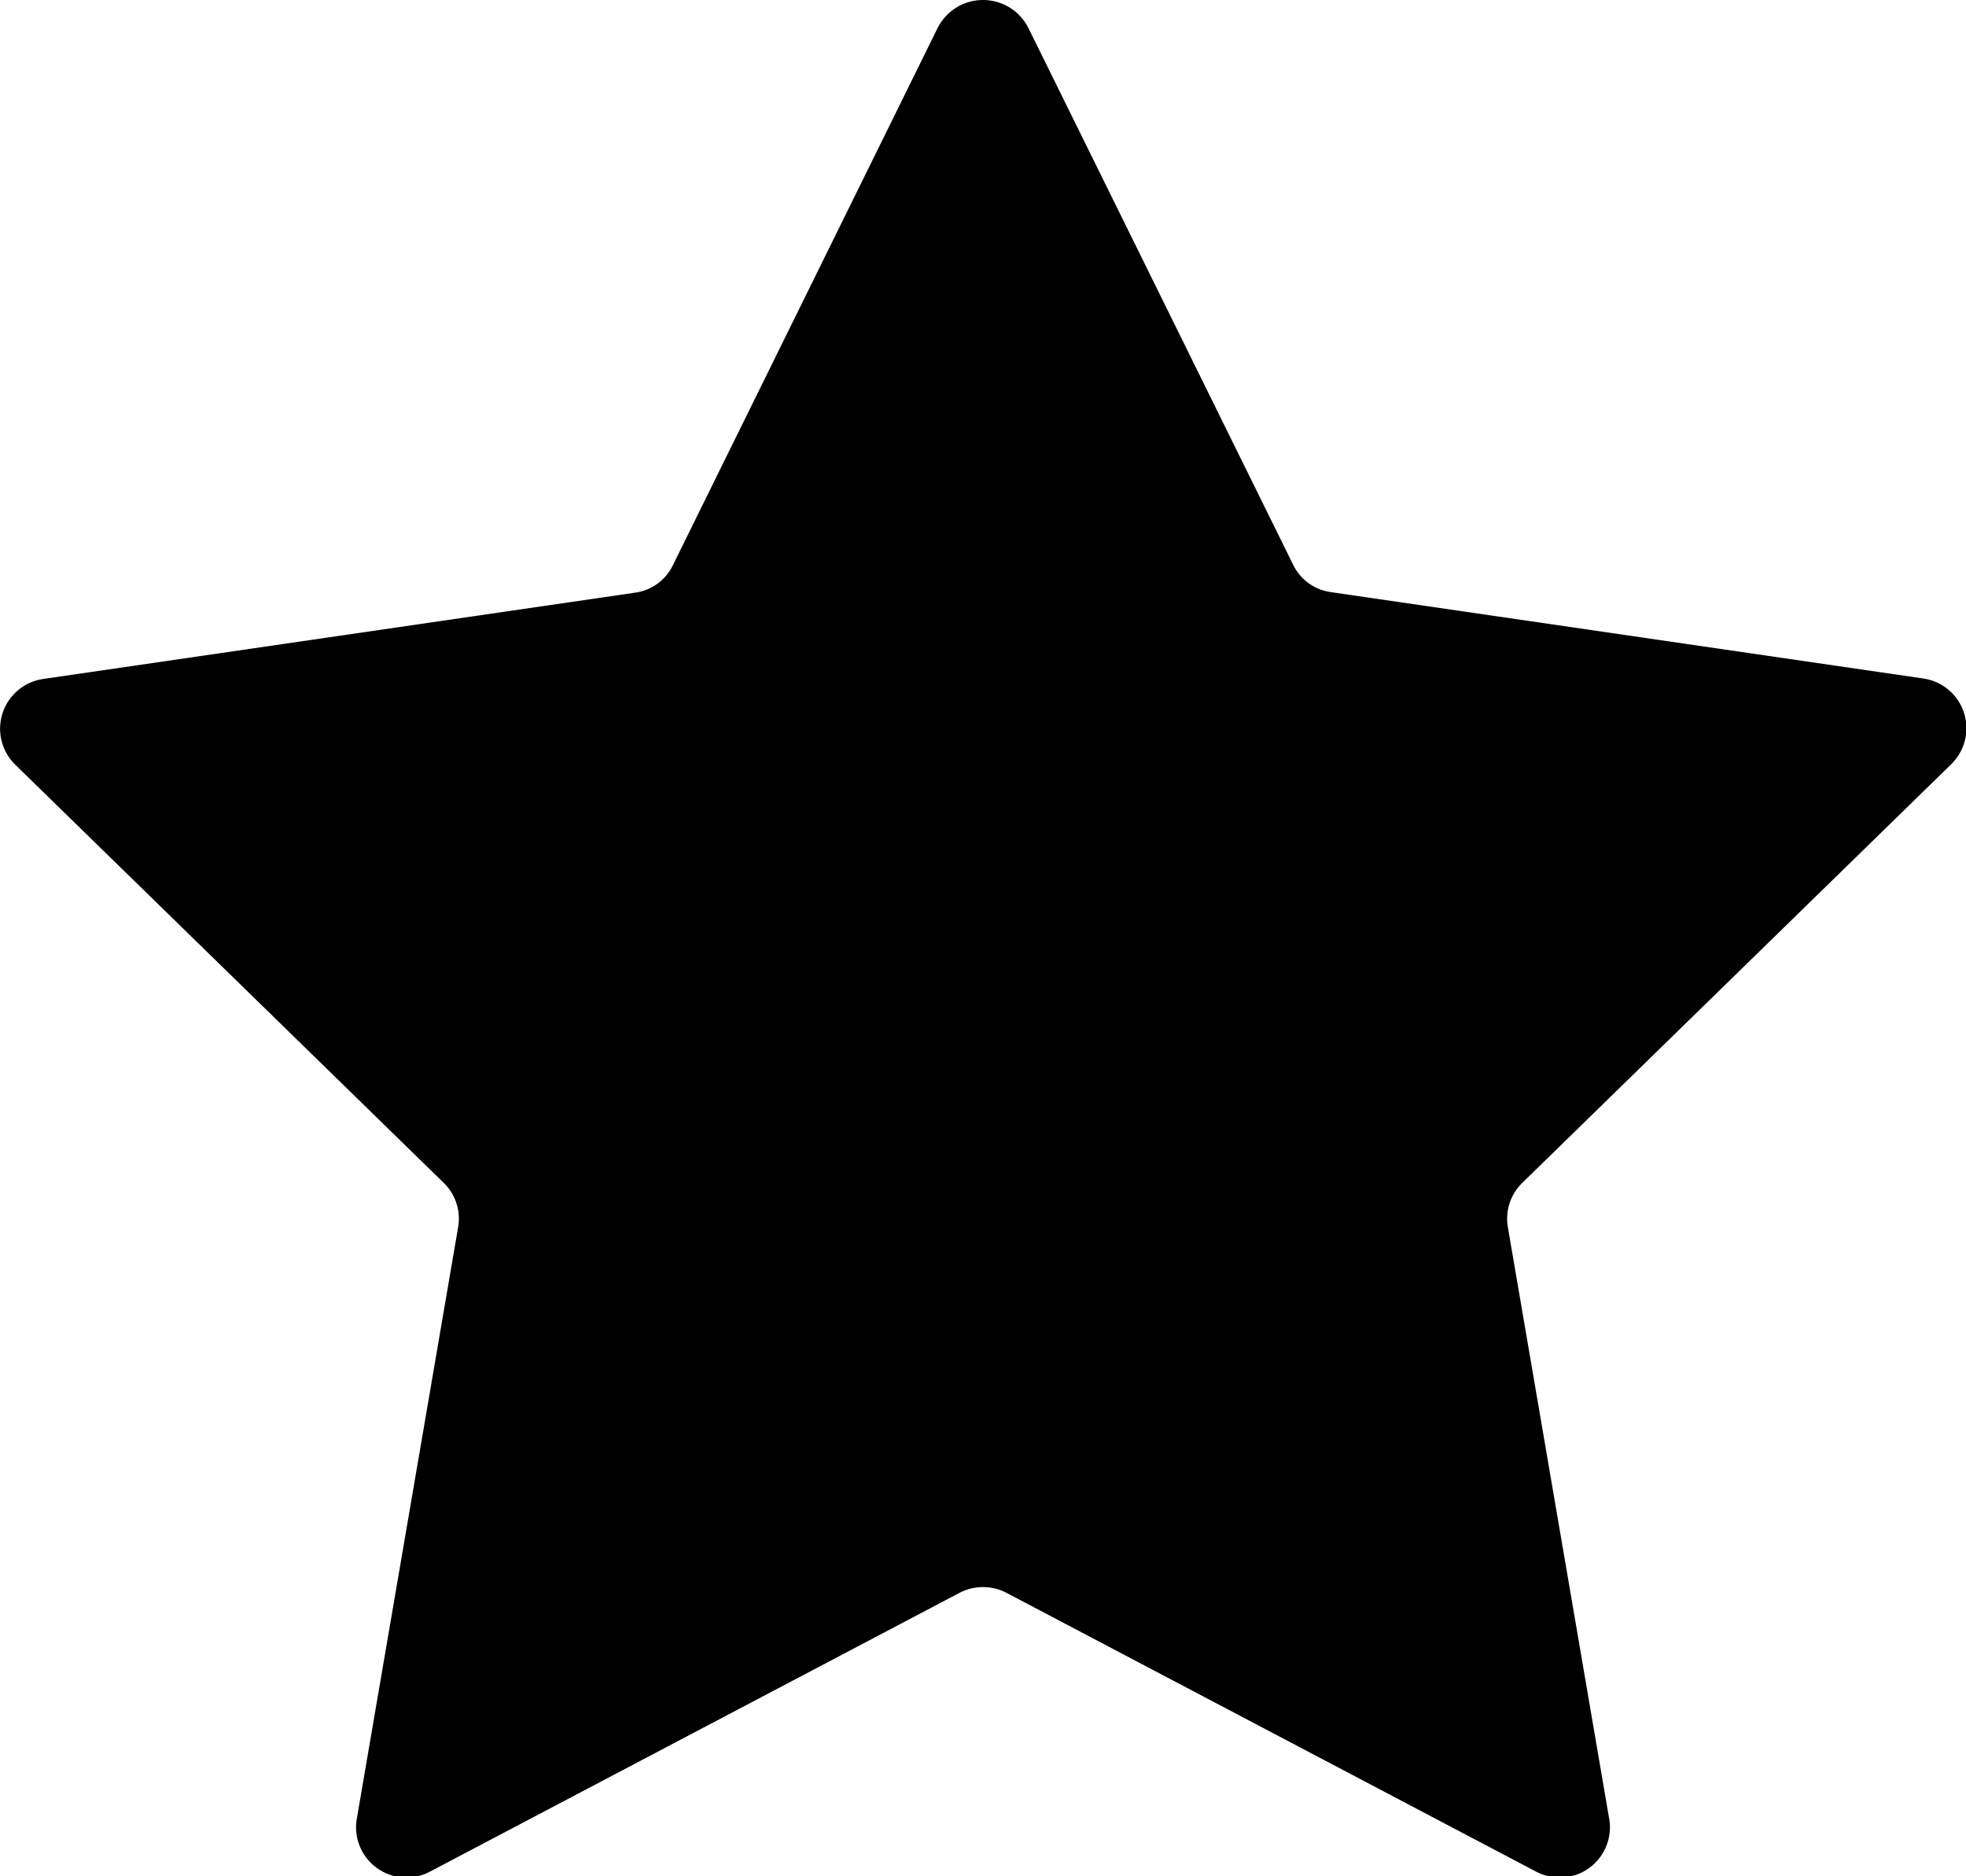
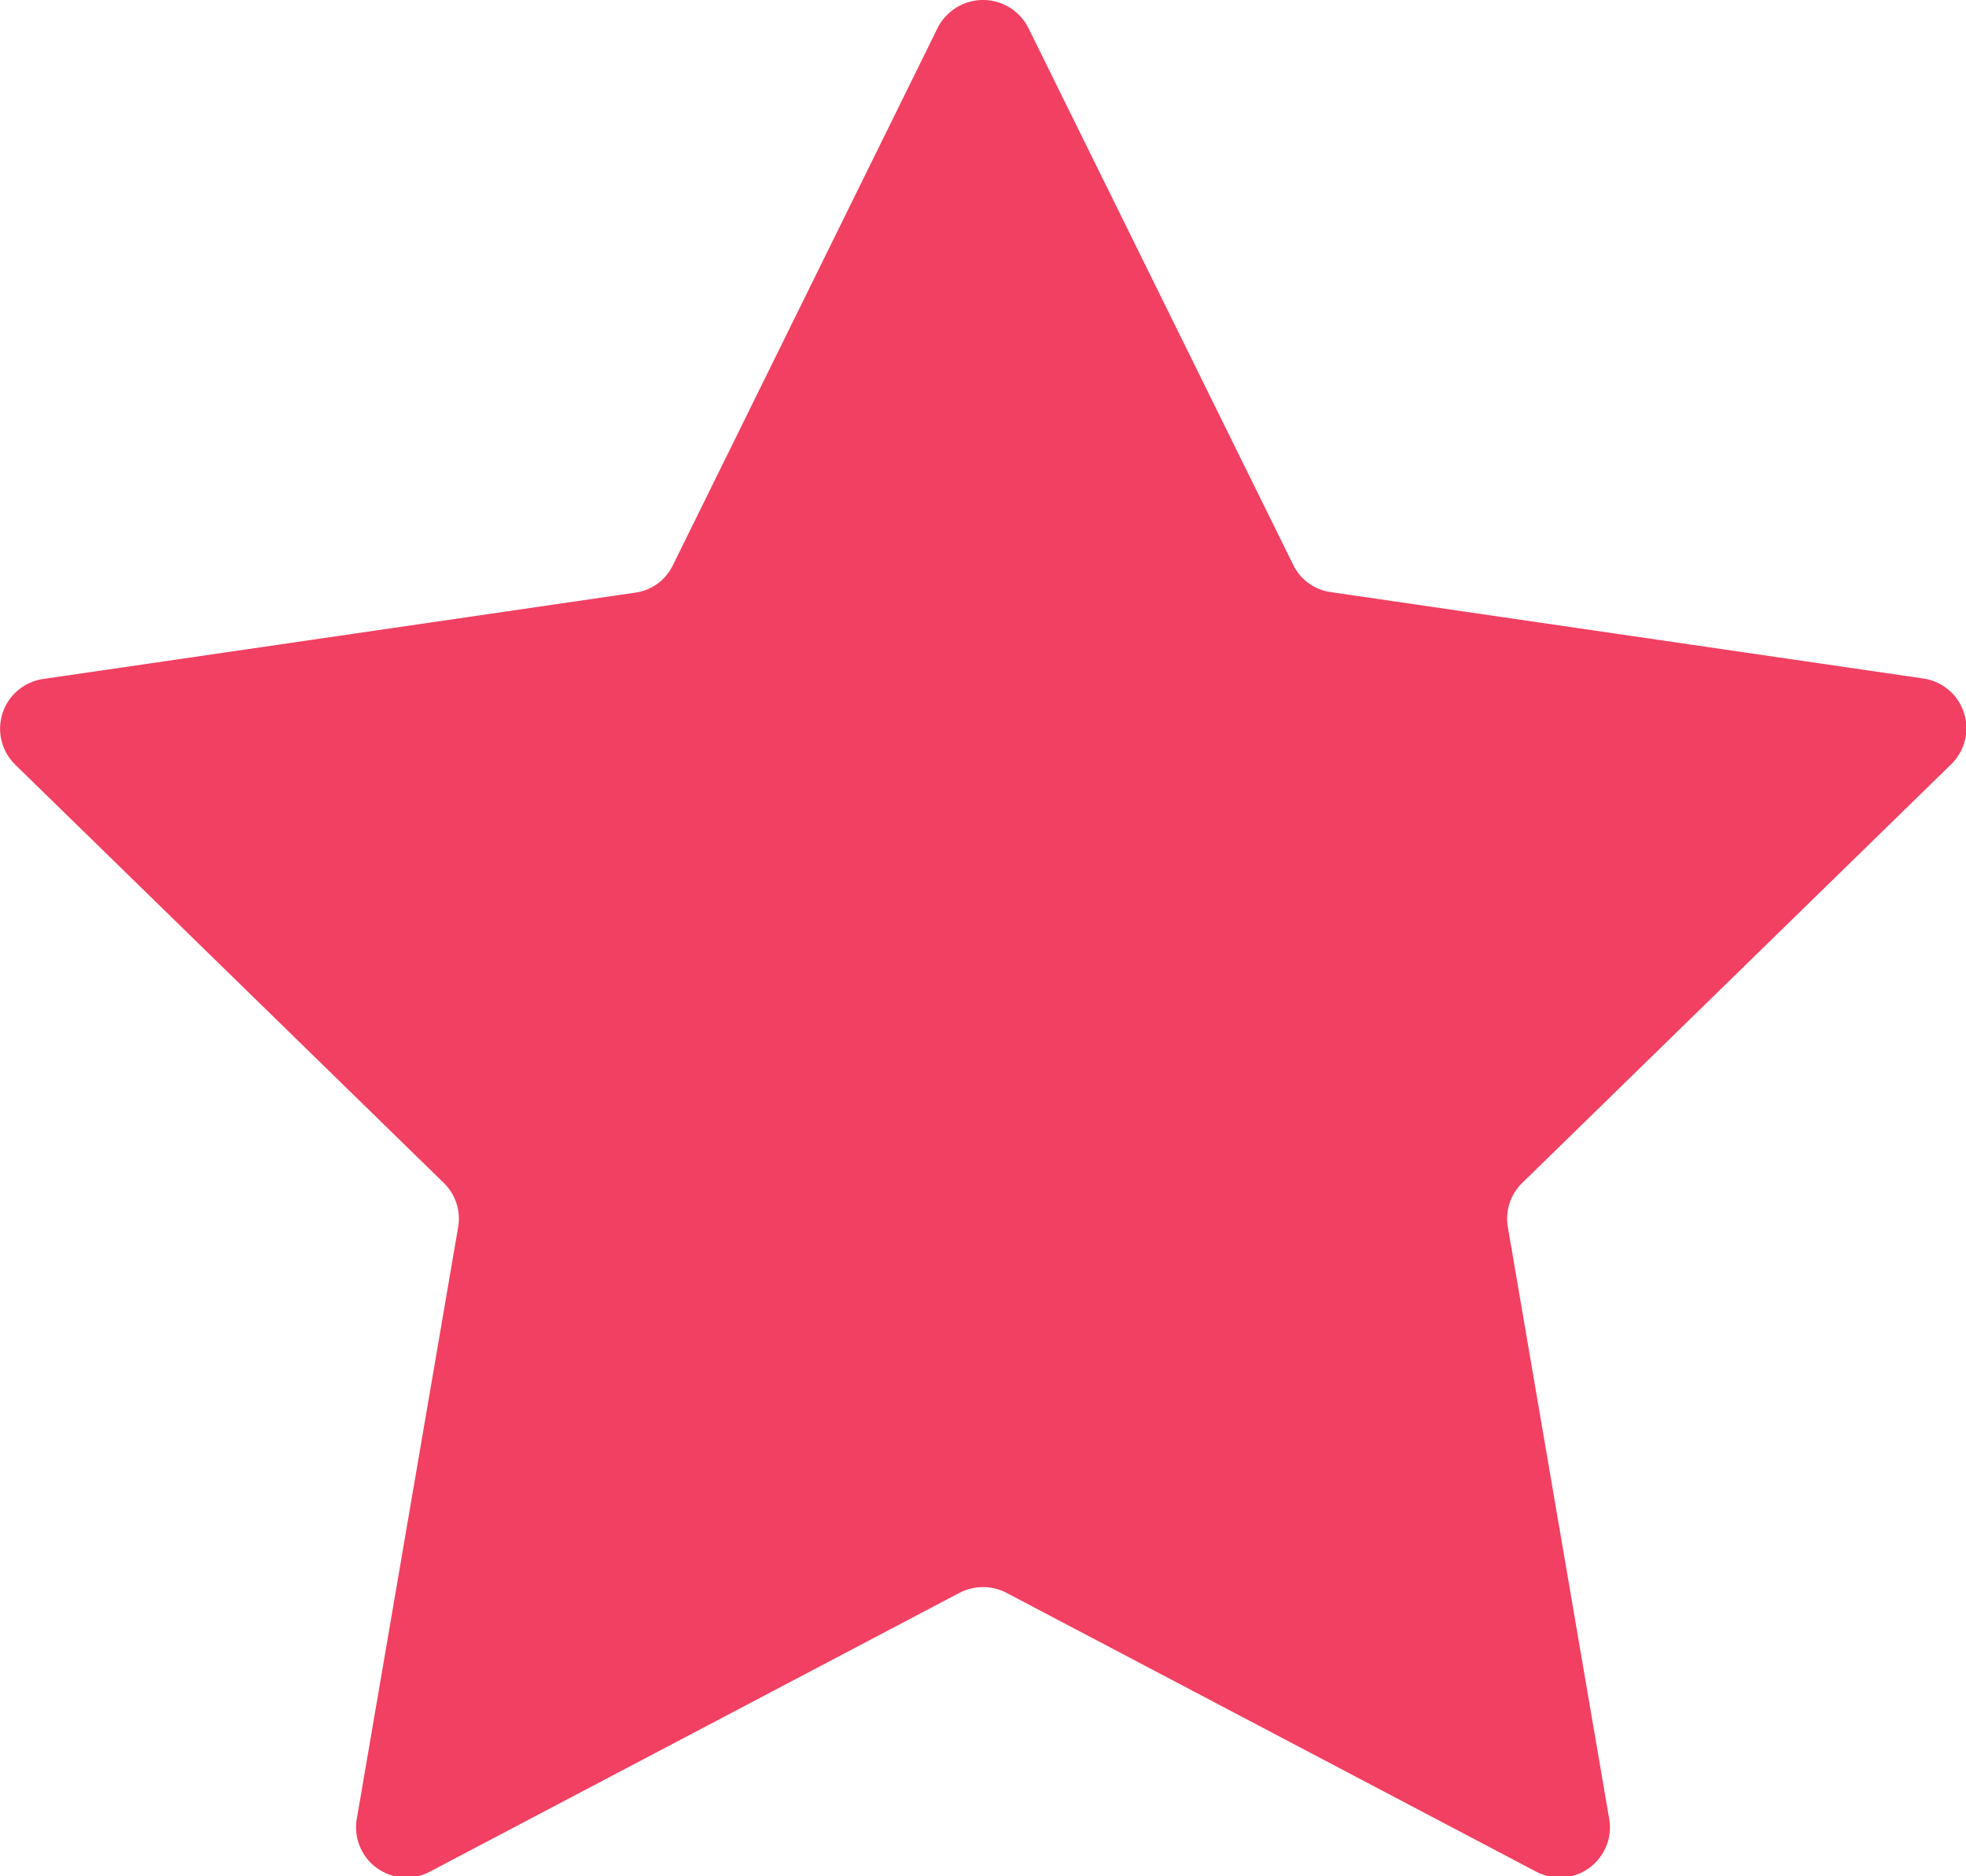
<svg xmlns="http://www.w3.org/2000/svg" viewBox="0 0 36 34.33">
  <defs>
    <style>.cls-1{fill:#f24062;}</style>
  </defs>
  <g id="레이어_2" data-name="레이어 2">
    <g id="레이어_1-2" data-name="레이어 1">
-       <path className="cls-1" d="M18.83.51l4.85,9.83a.9.9,0,0,0,.69.5l10.84,1.58A.92.92,0,0,1,35.72,14l-7.84,7.65a.91.91,0,0,0-.27.81l1.85,10.8a.92.92,0,0,1-1.34,1l-9.69-5.1a.93.93,0,0,0-.86,0l-9.69,5.1a.92.92,0,0,1-1.34-1l1.85-10.8a.91.91,0,0,0-.27-.81L.28,14a.92.92,0,0,1,.51-1.57l10.84-1.58a.9.9,0,0,0,.69-.5L17.17.51A.93.93,0,0,1,18.83.51Z" />
+       <path class="cls-1" d="M18.83.51l4.85,9.83a.9.9,0,0,0,.69.5l10.84,1.58A.92.92,0,0,1,35.72,14l-7.84,7.65a.91.91,0,0,0-.27.81l1.85,10.8a.92.92,0,0,1-1.34,1l-9.69-5.1a.93.93,0,0,0-.86,0l-9.69,5.1a.92.92,0,0,1-1.34-1l1.85-10.8a.91.91,0,0,0-.27-.81L.28,14a.92.92,0,0,1,.51-1.57l10.84-1.58a.9.9,0,0,0,.69-.5L17.17.51A.93.93,0,0,1,18.83.51Z" />
    </g>
  </g>
</svg>
